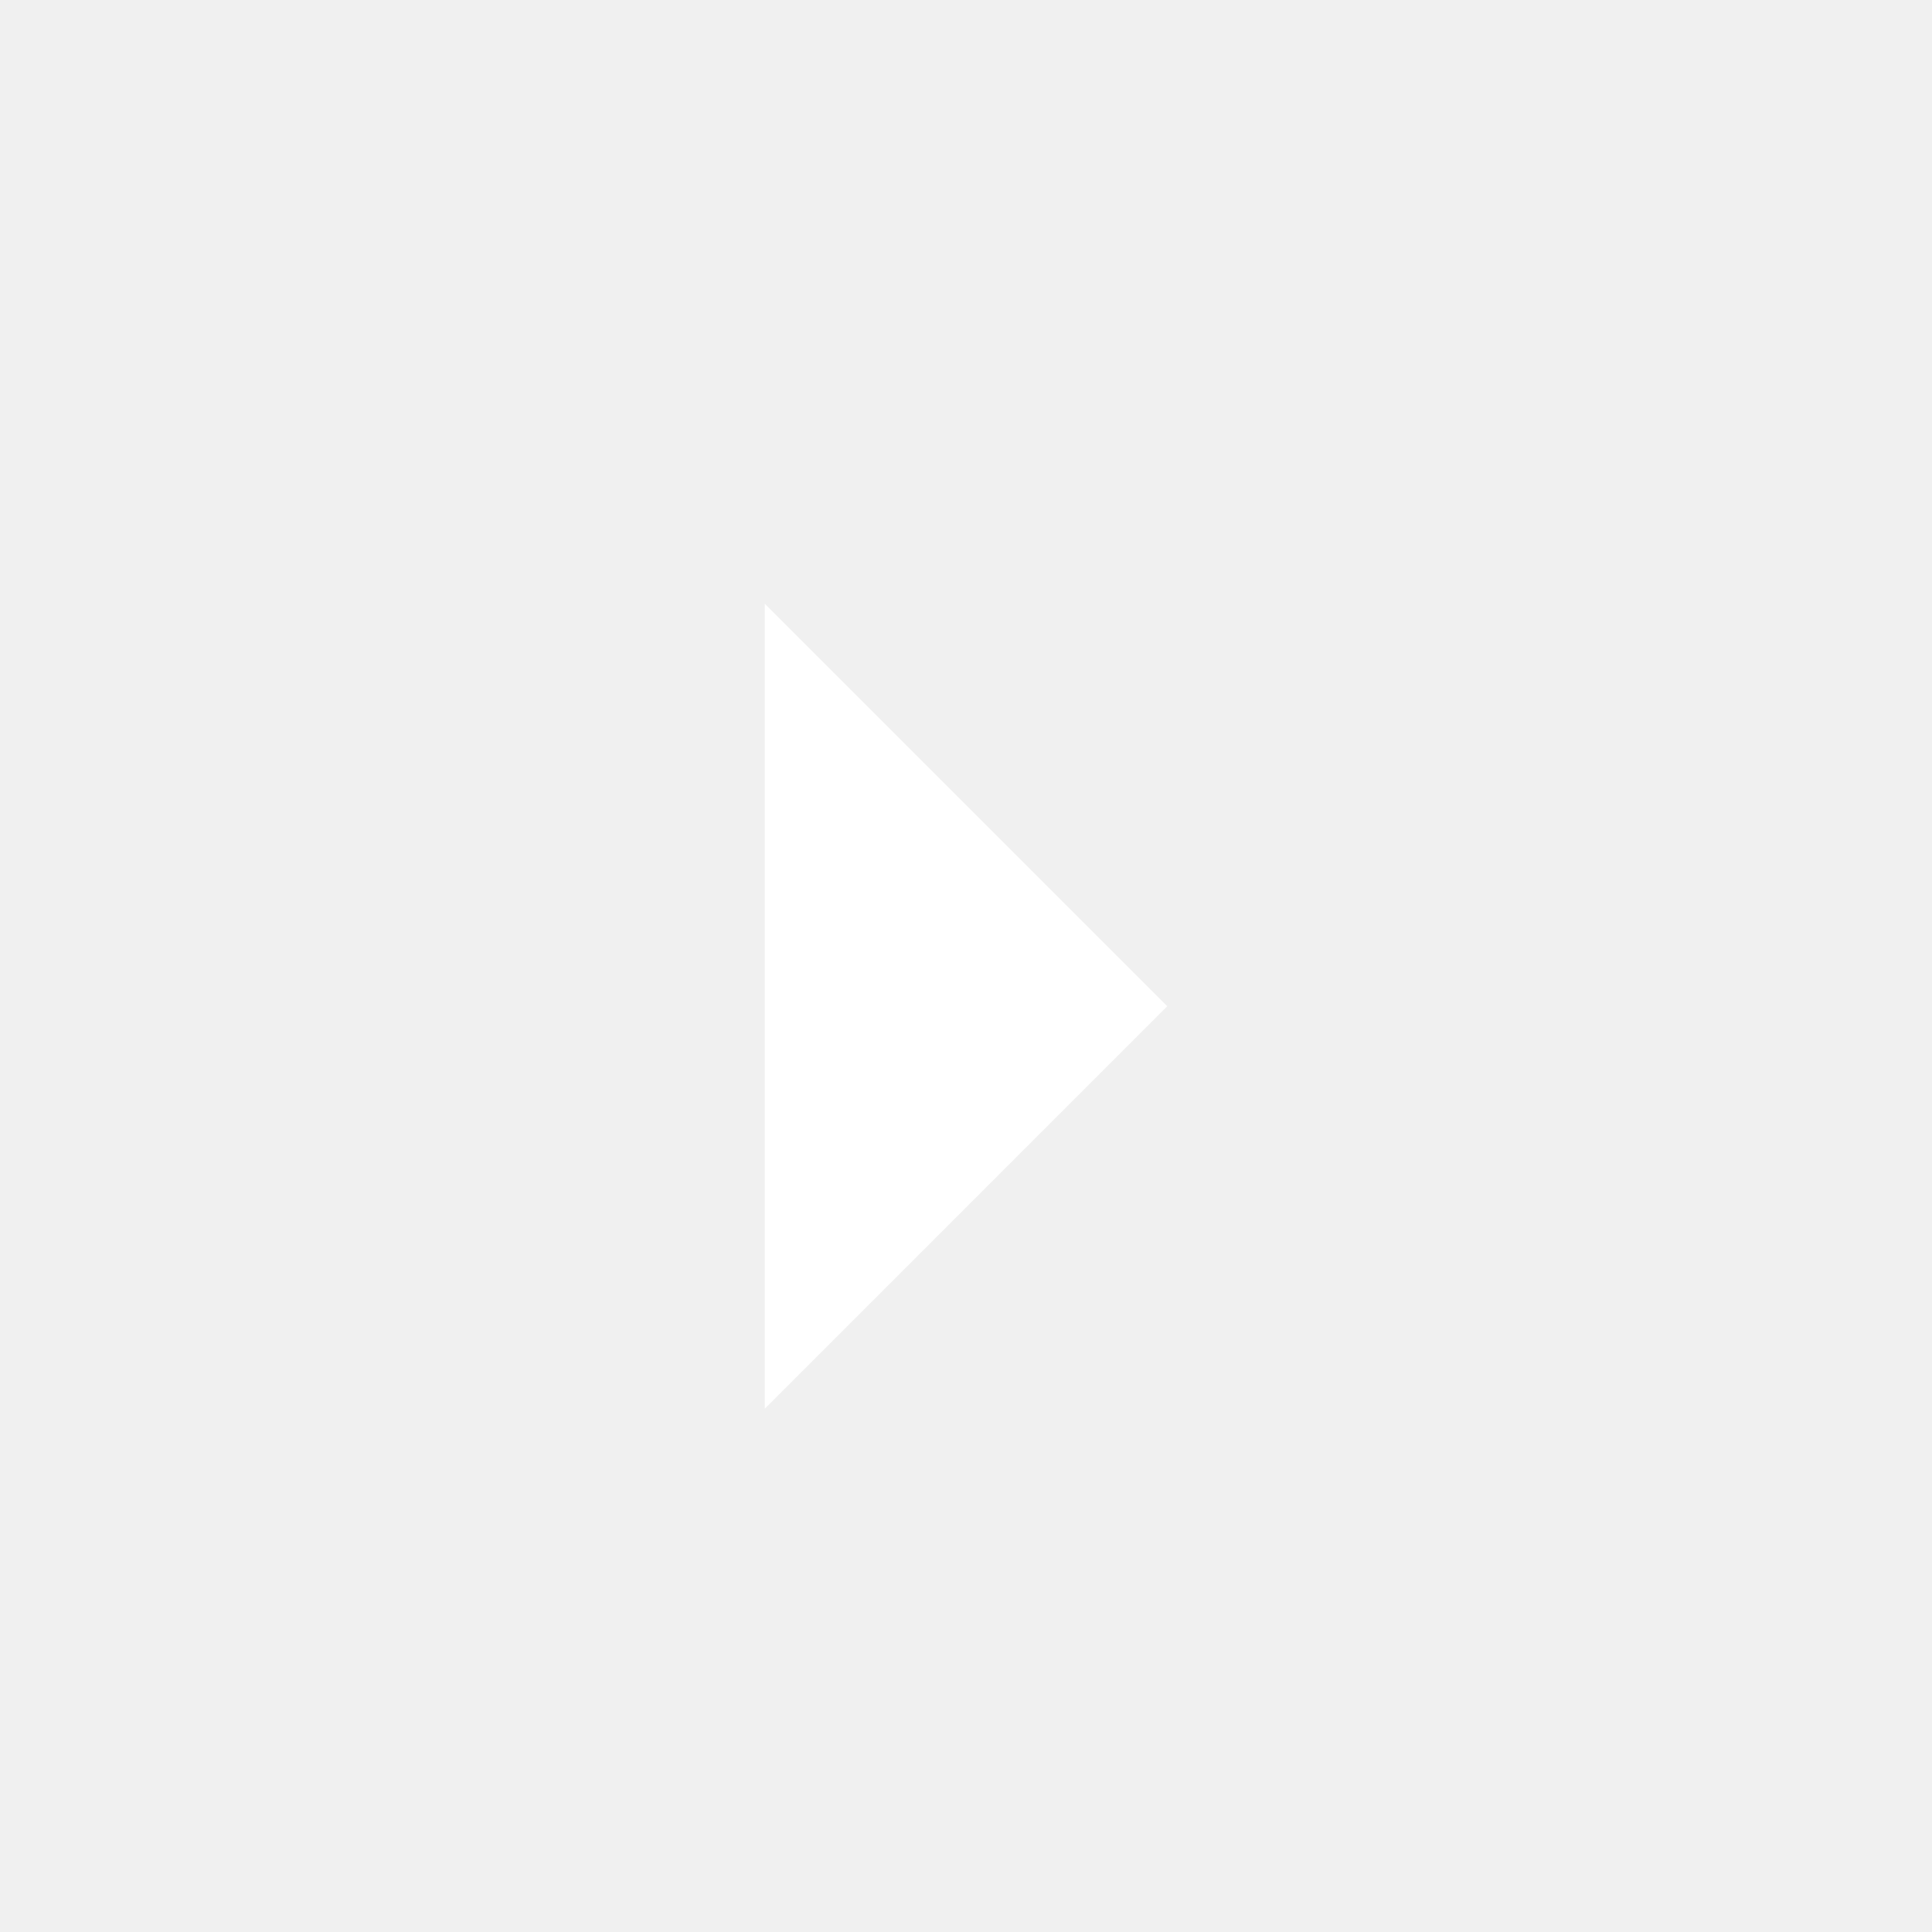
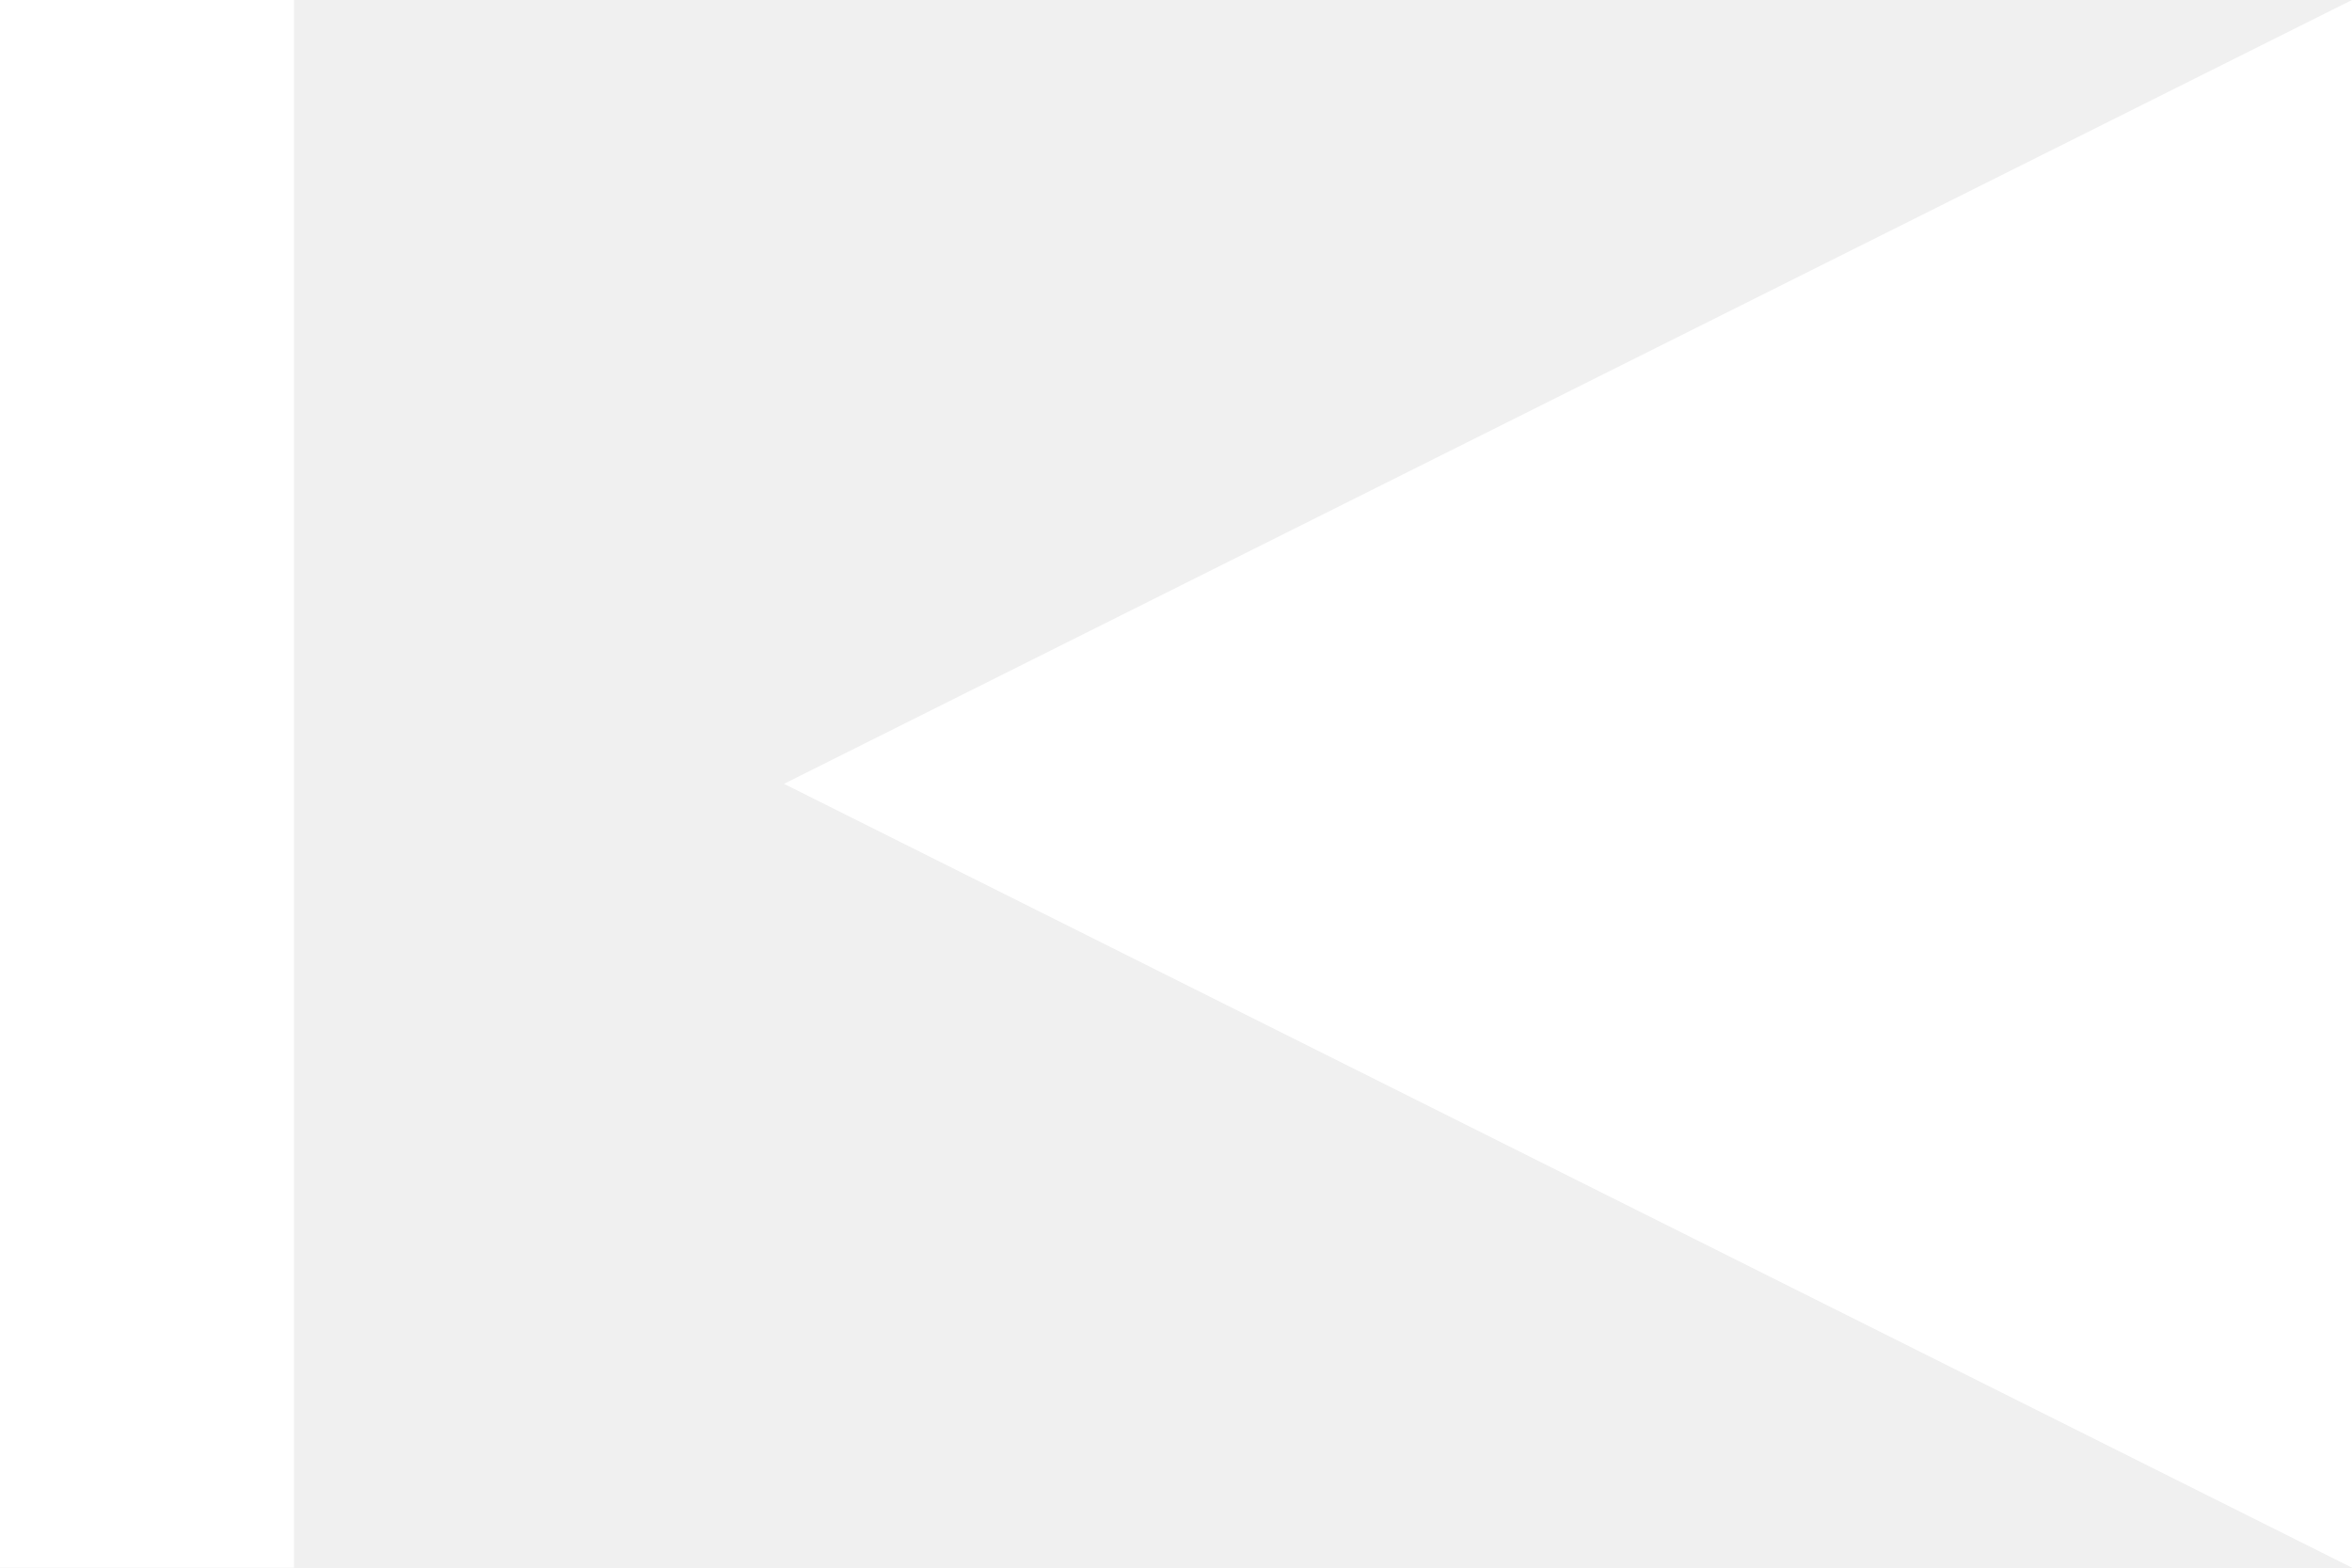
- <svg xmlns="http://www.w3.org/2000/svg" width="48" height="48" viewBox="0 0 48 48" version="1.1" id="svg4">
+ <svg xmlns="http://www.w3.org/2000/svg" width="24" height="16" viewBox="0 0 24 16" version="1.1" id="svg4">
  <defs id="defs8" />
-   <path d="M 19,35 29,25 19,15 Z" id="path2" style="fill:#ffffff;fill-opacity:1" />
+   <path d="M 24,16 8,8 24,0 Z" id="path2" style="fill:#ffffff;fill-opacity:1;stroke-width:1.131" />
+   <rect style="opacity:1;fill:#ffffff;fill-opacity:1;stroke:none;stroke-width:0;stroke-linecap:round;stroke-linejoin:round;stroke-miterlimit:4;stroke-dasharray:none;stroke-opacity:1" id="rect7" width="3" height="16" x="-3" y="0" transform="scale(-1,1)" />
</svg>
